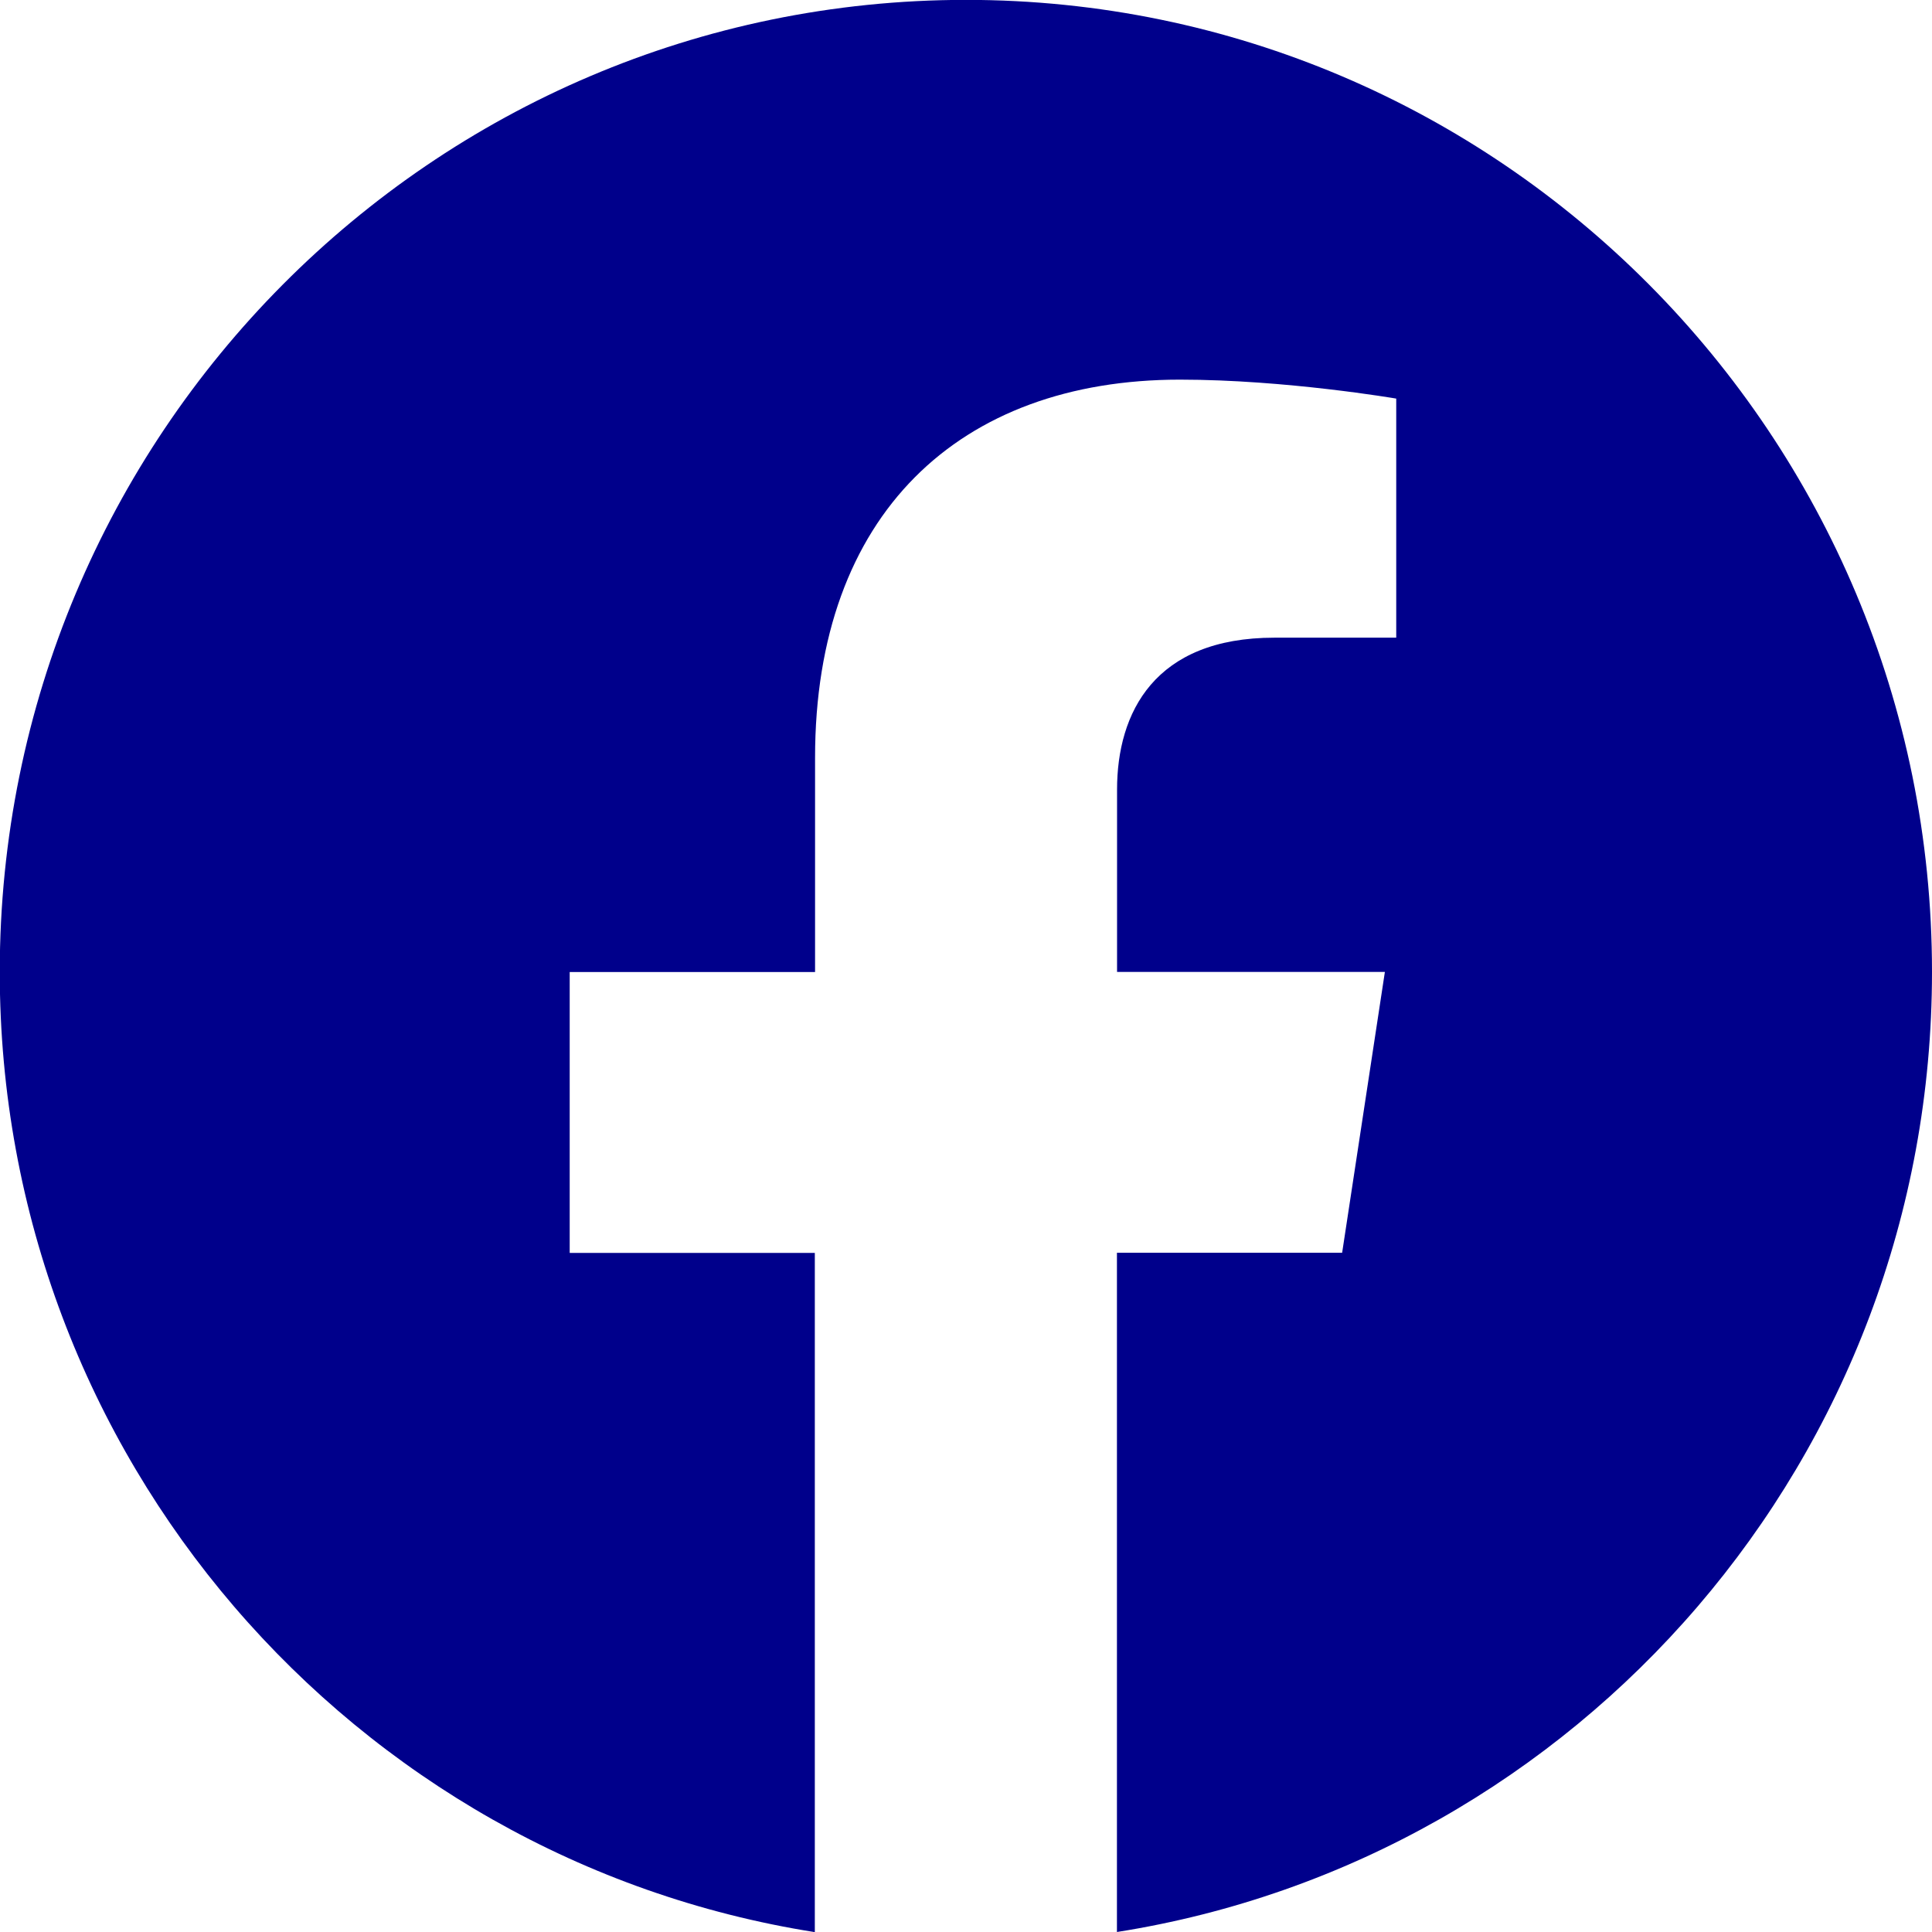
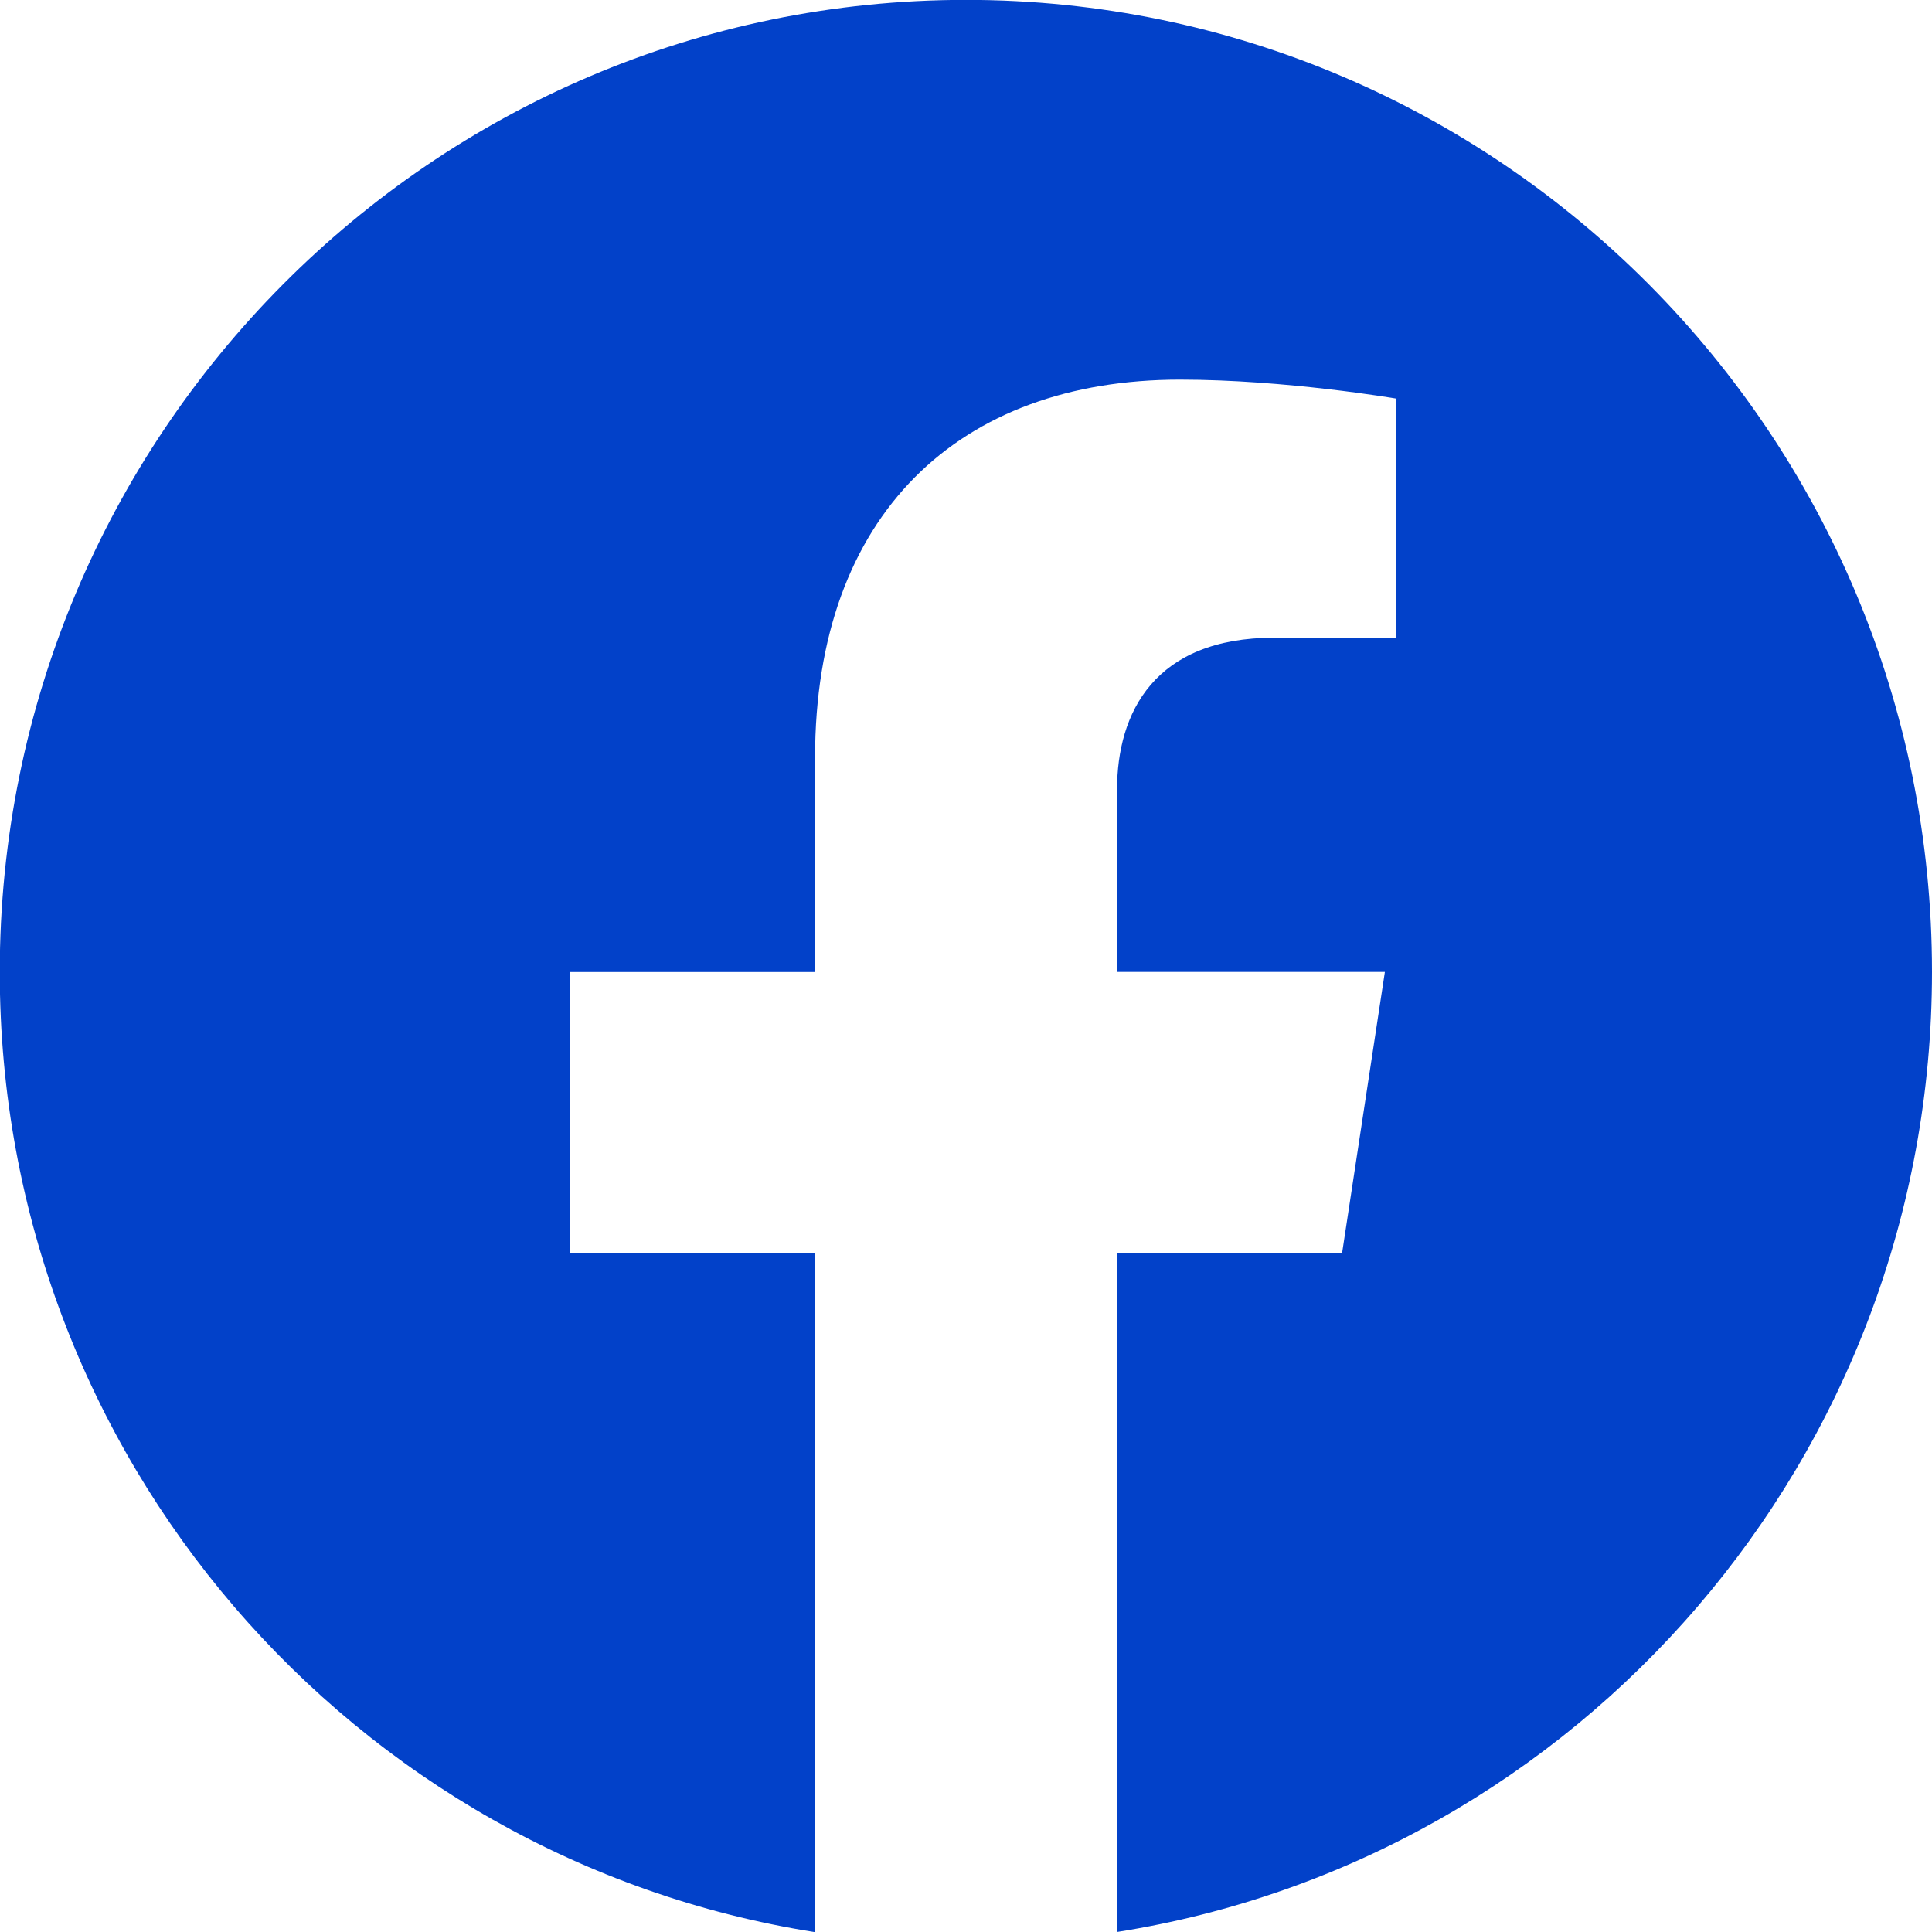
- <svg xmlns="http://www.w3.org/2000/svg" width="16" height="16" fill="darkblue" class="bi bi-facebook" viewBox="0 0 16 16">
+ <svg xmlns="http://www.w3.org/2000/svg" width="32" height="32" fill="#0241C9" class="bi bi-facebook" viewBox="0 0 16 16">
  <path d="M16 8.049c0-4.446-3.582-8.05-8-8.05C3.58 0-.002 3.603-.002 8.05c0 4.017 2.926 7.347 6.75 7.951v-5.625h-2.03V8.05H6.75V6.275c0-2.017 1.195-3.131 3.022-3.131.876 0 1.791.157 1.791.157v1.98h-1.009c-.993 0-1.303.621-1.303 1.258v1.51h2.218l-.354 2.326H9.25V16c3.824-.604 6.75-3.934 6.75-7.951" />
</svg>
